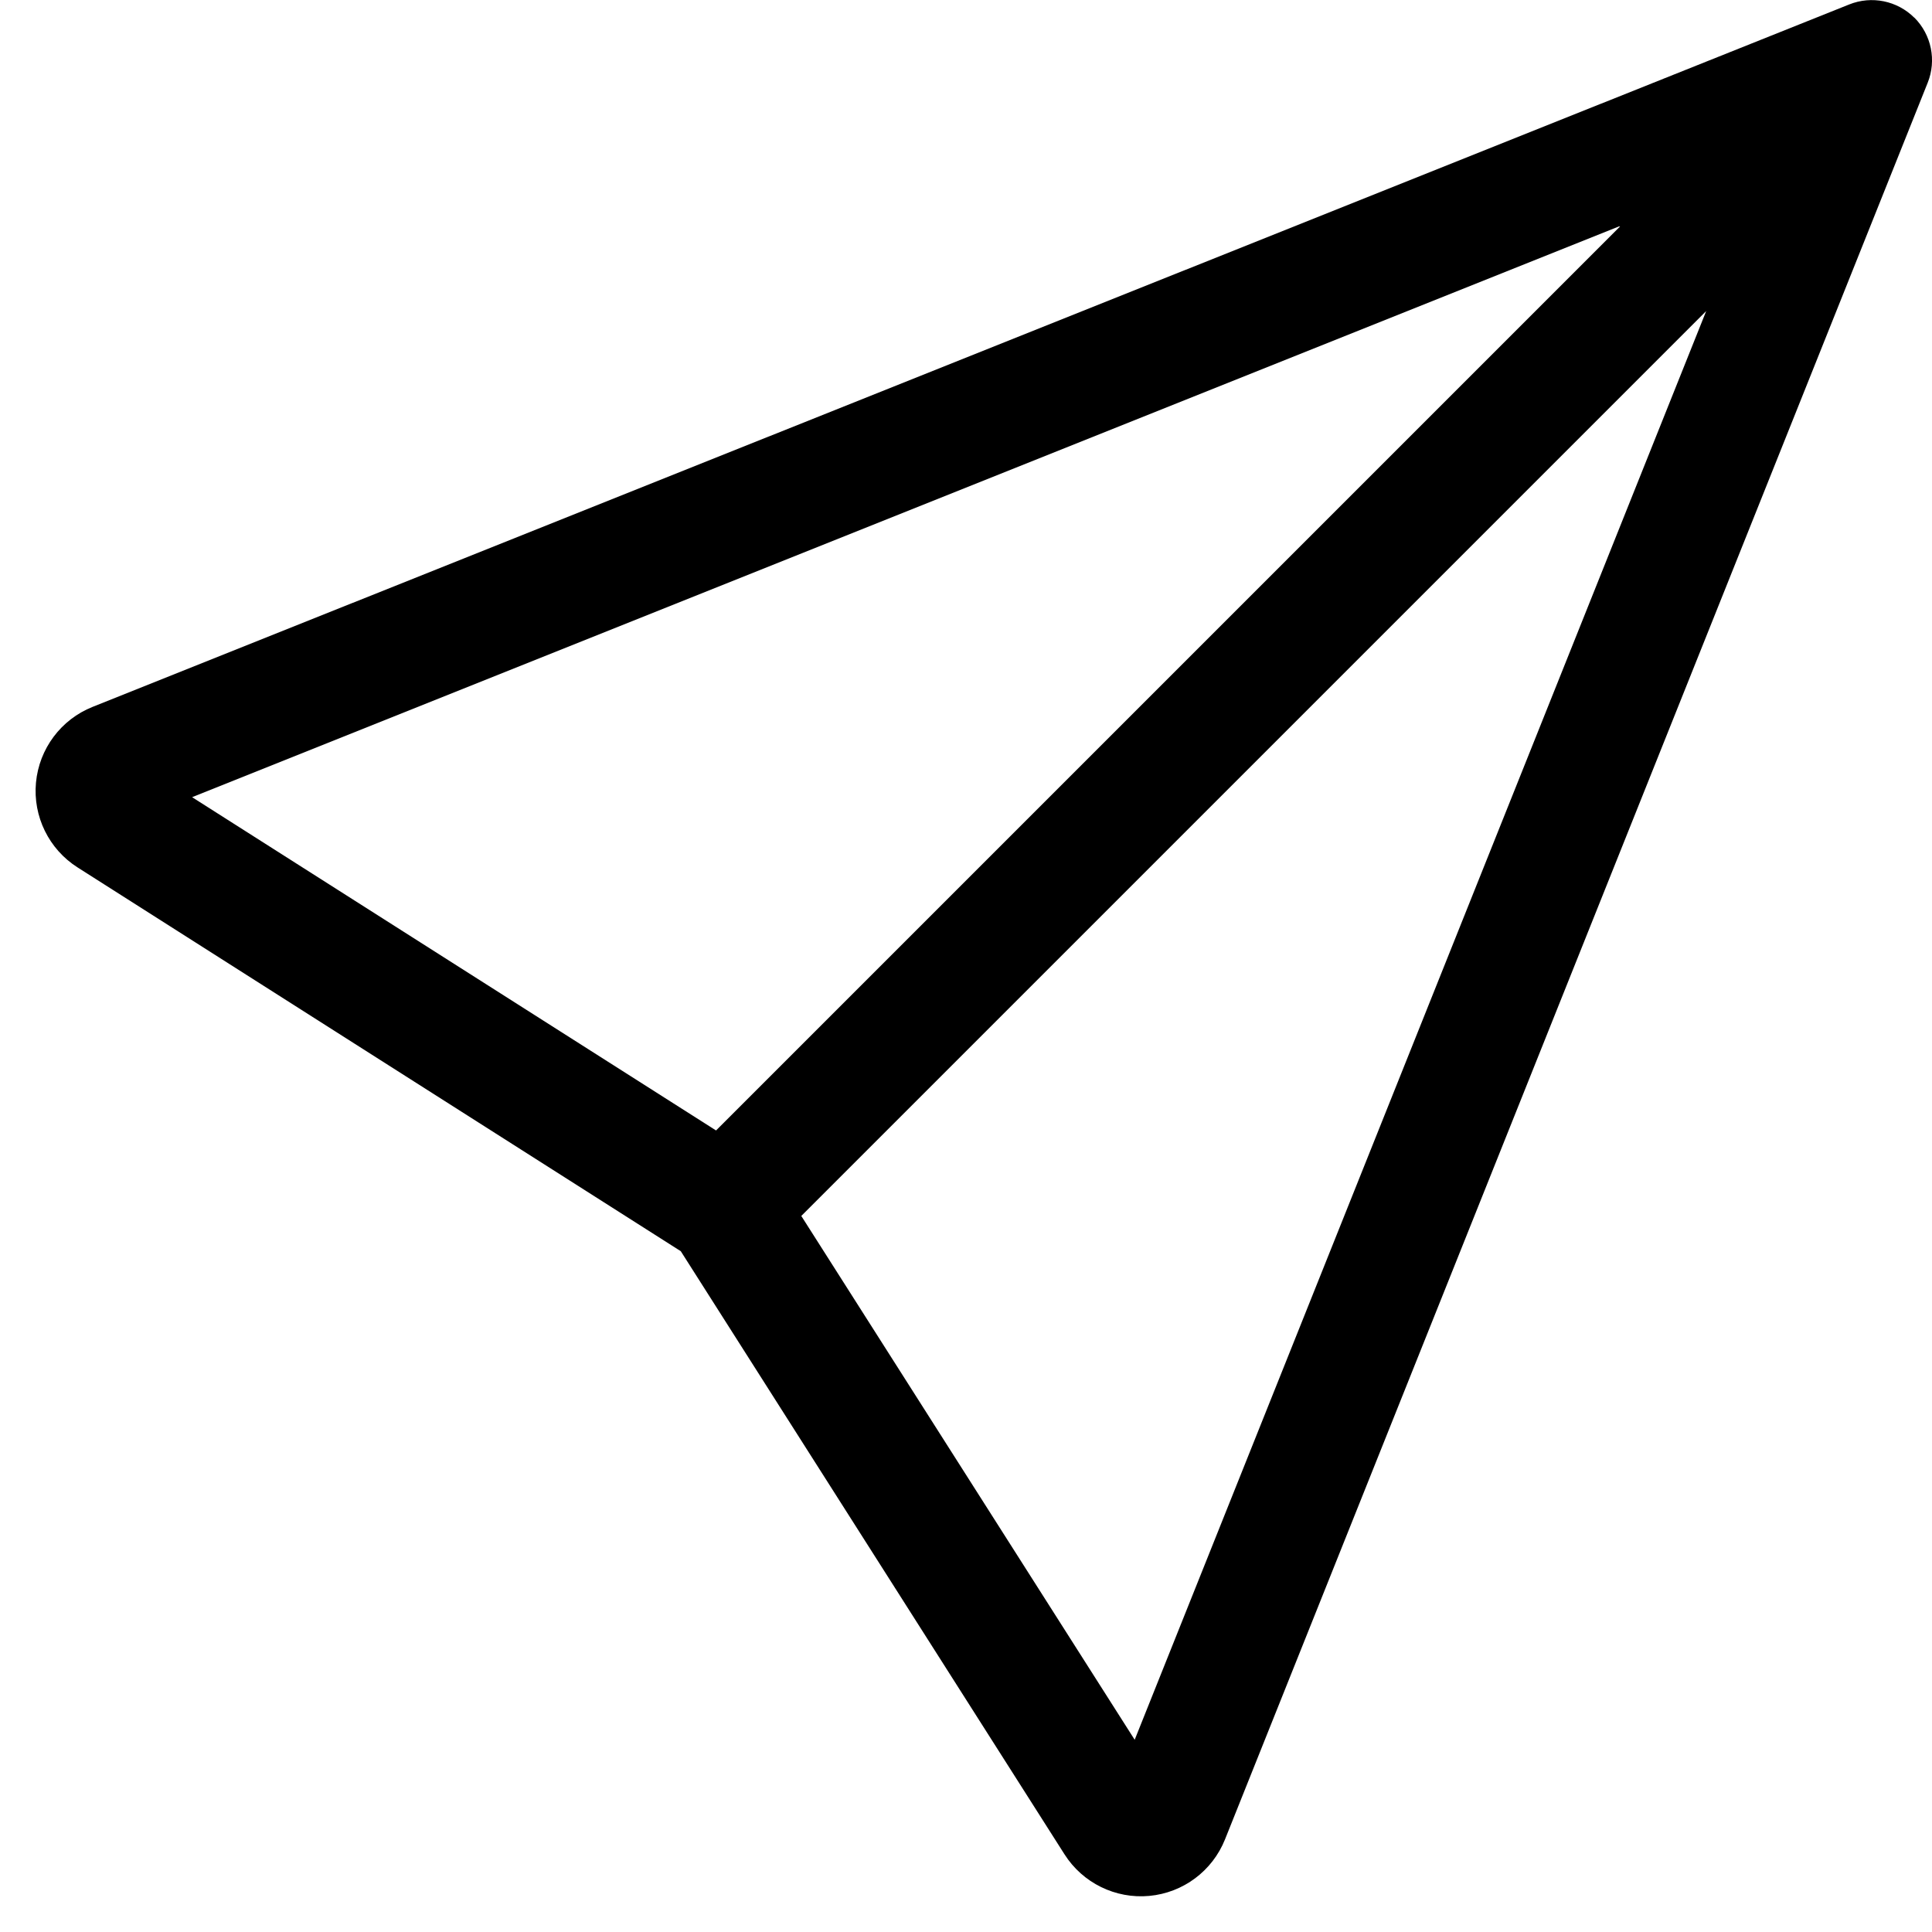
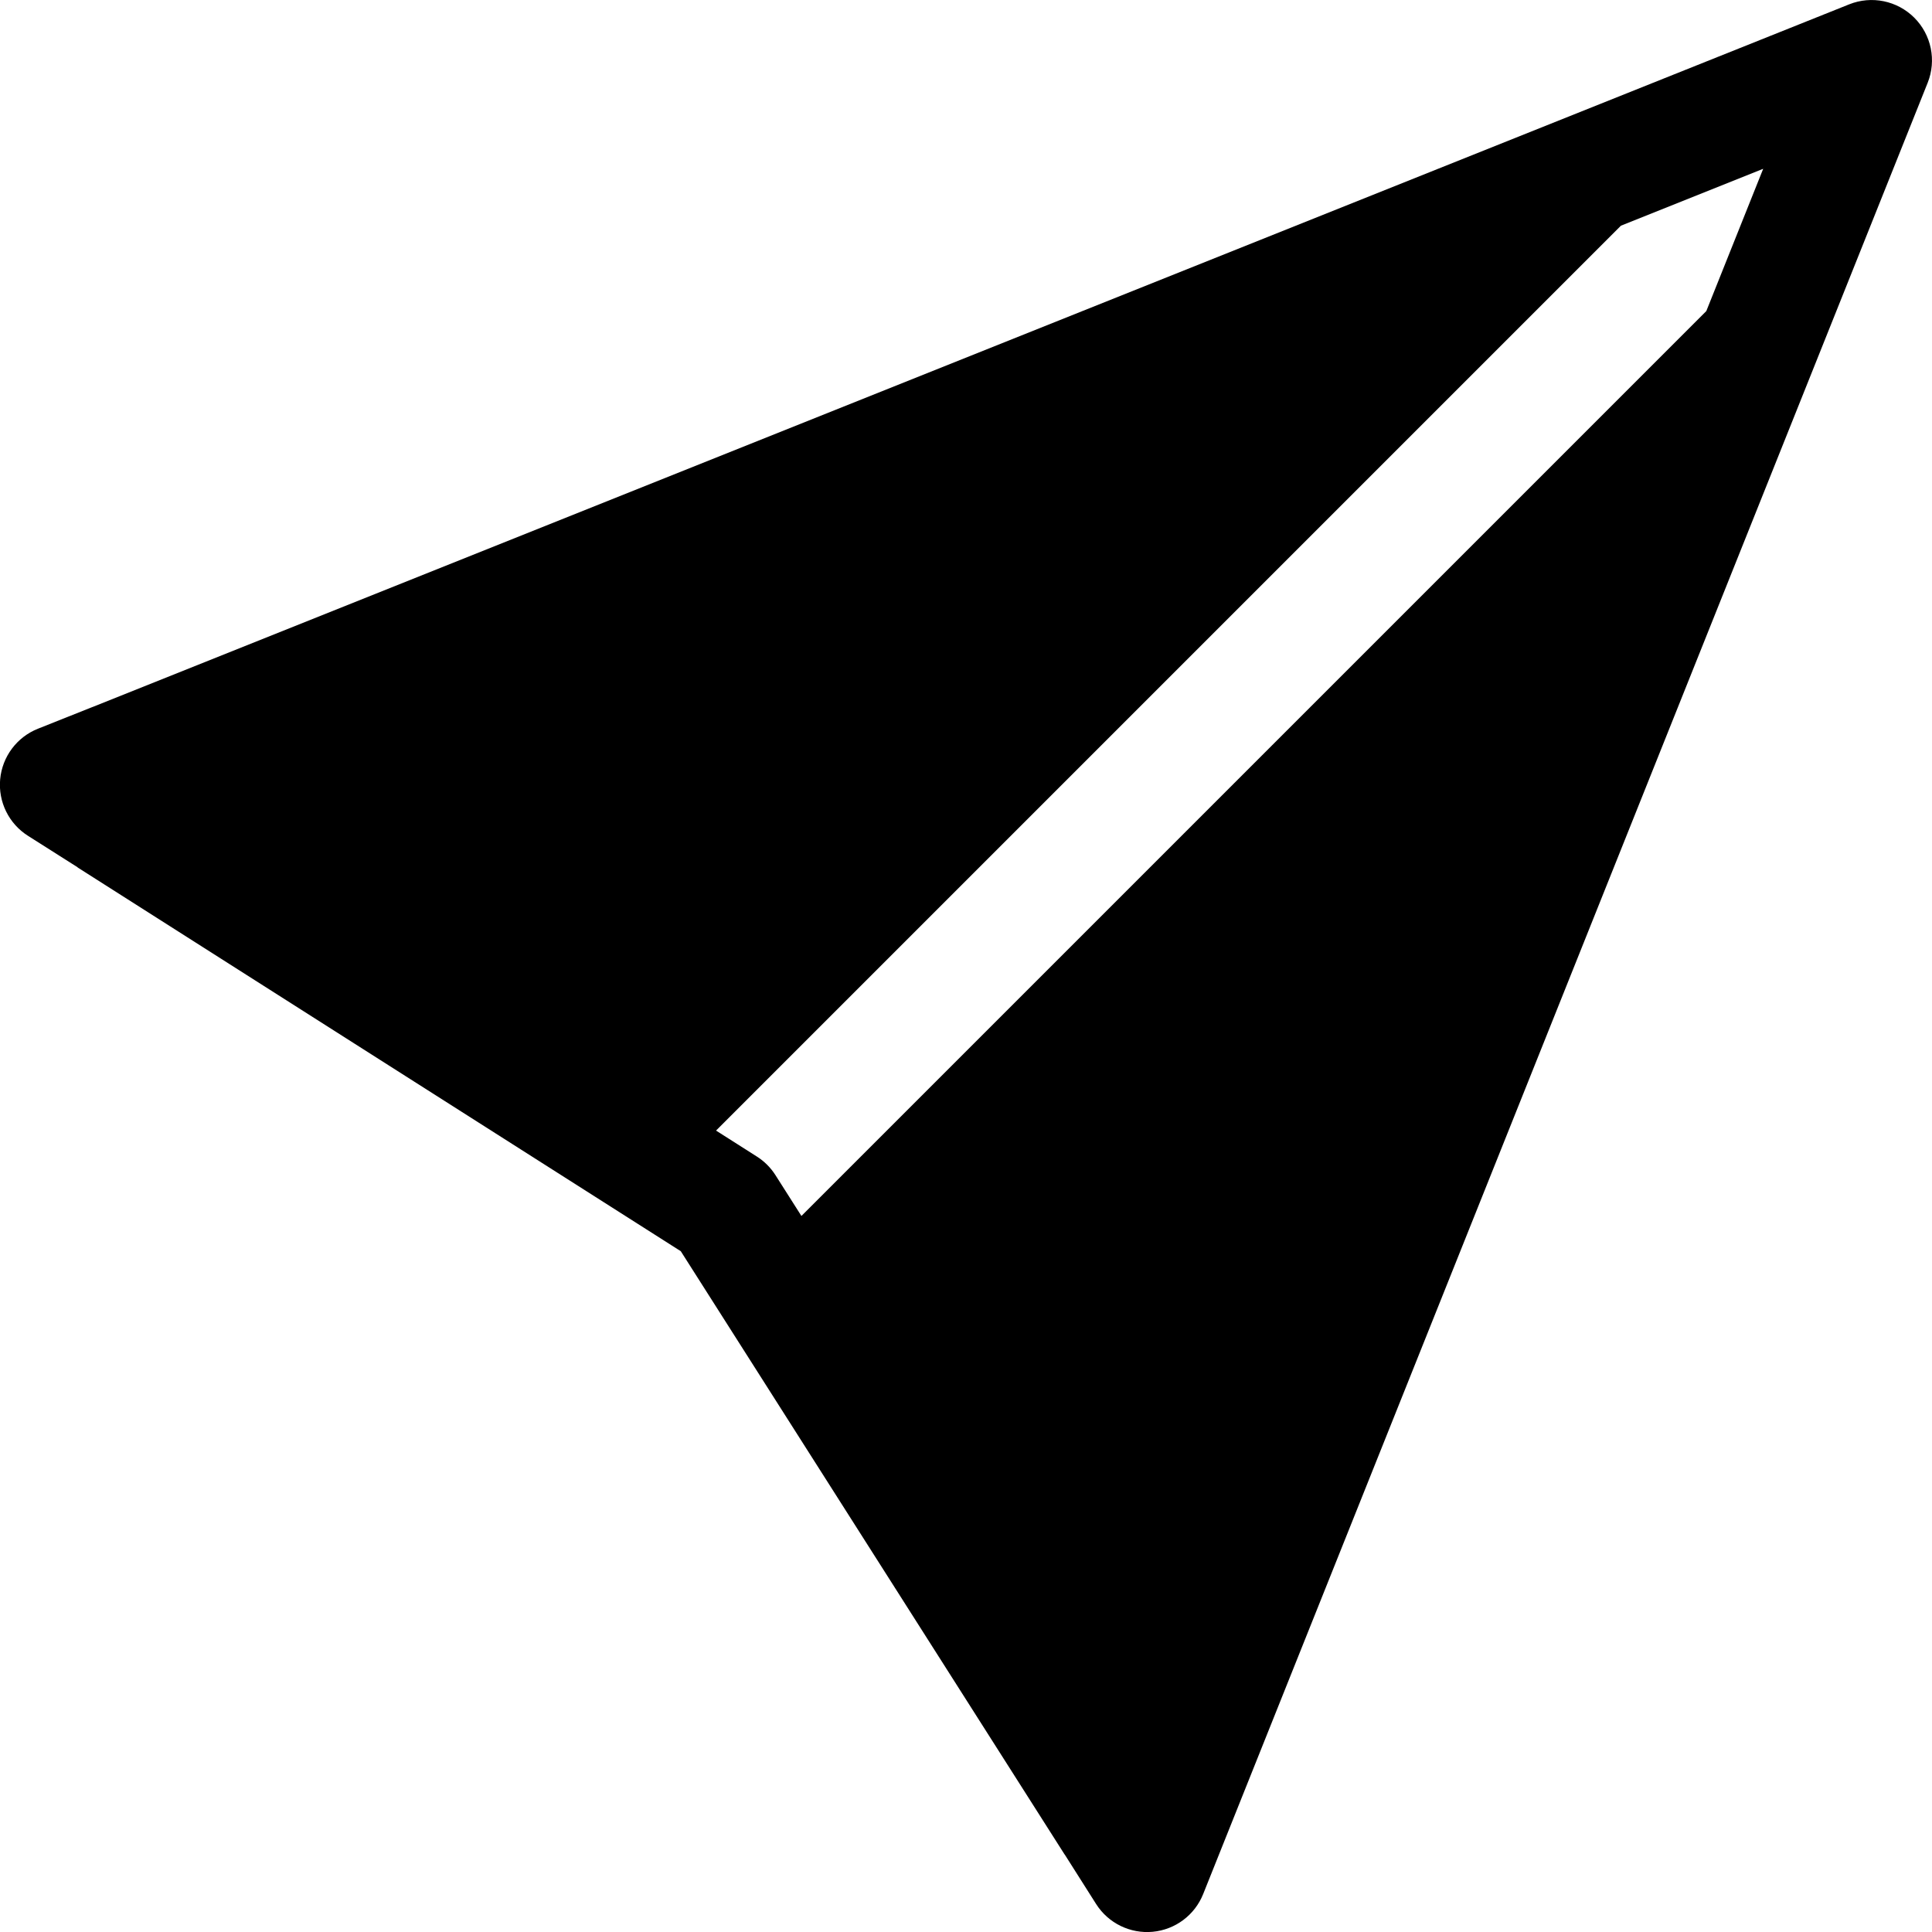
- <svg xmlns="http://www.w3.org/2000/svg" width="16" height="16" fill="black" viewBox="0 0 16 16">
-   <path d="M15.854.146a.5.5 0 0 1 .11.54l-5.819 14.547a.75.75 0 0 1-1.329.124l-3.178-4.995L.643 7.184a.75.75 0 0 1 .124-1.33L15.314.037a.5.5 0 0 1 .54.11ZM6.636 10.07l2.761 4.338L14.13 2.576zm6.787-8.201L1.591 6.602l4.339 2.76z" />
+ <svg xmlns="http://www.w3.org/2000/svg" width="16" height="16" fill="currentColor" class="bi bi-send-fill" viewBox="0 0 16 16">
+   <path d="M15.964.686a.5.5 0 0 0-.65-.65L.767 5.855H.766l-.452.18a.5.5 0 0 0-.082.887l.41.26.001.002 4.995 3.178 3.178 4.995.002.002.26.41a.5.5 0 0 0 .886-.083zm-1.833 1.89L6.637 10.07l-.215-.338a.5.5 0 0 0-.154-.154l-.338-.215 7.494-7.494 1.178-.471z" />
</svg>
